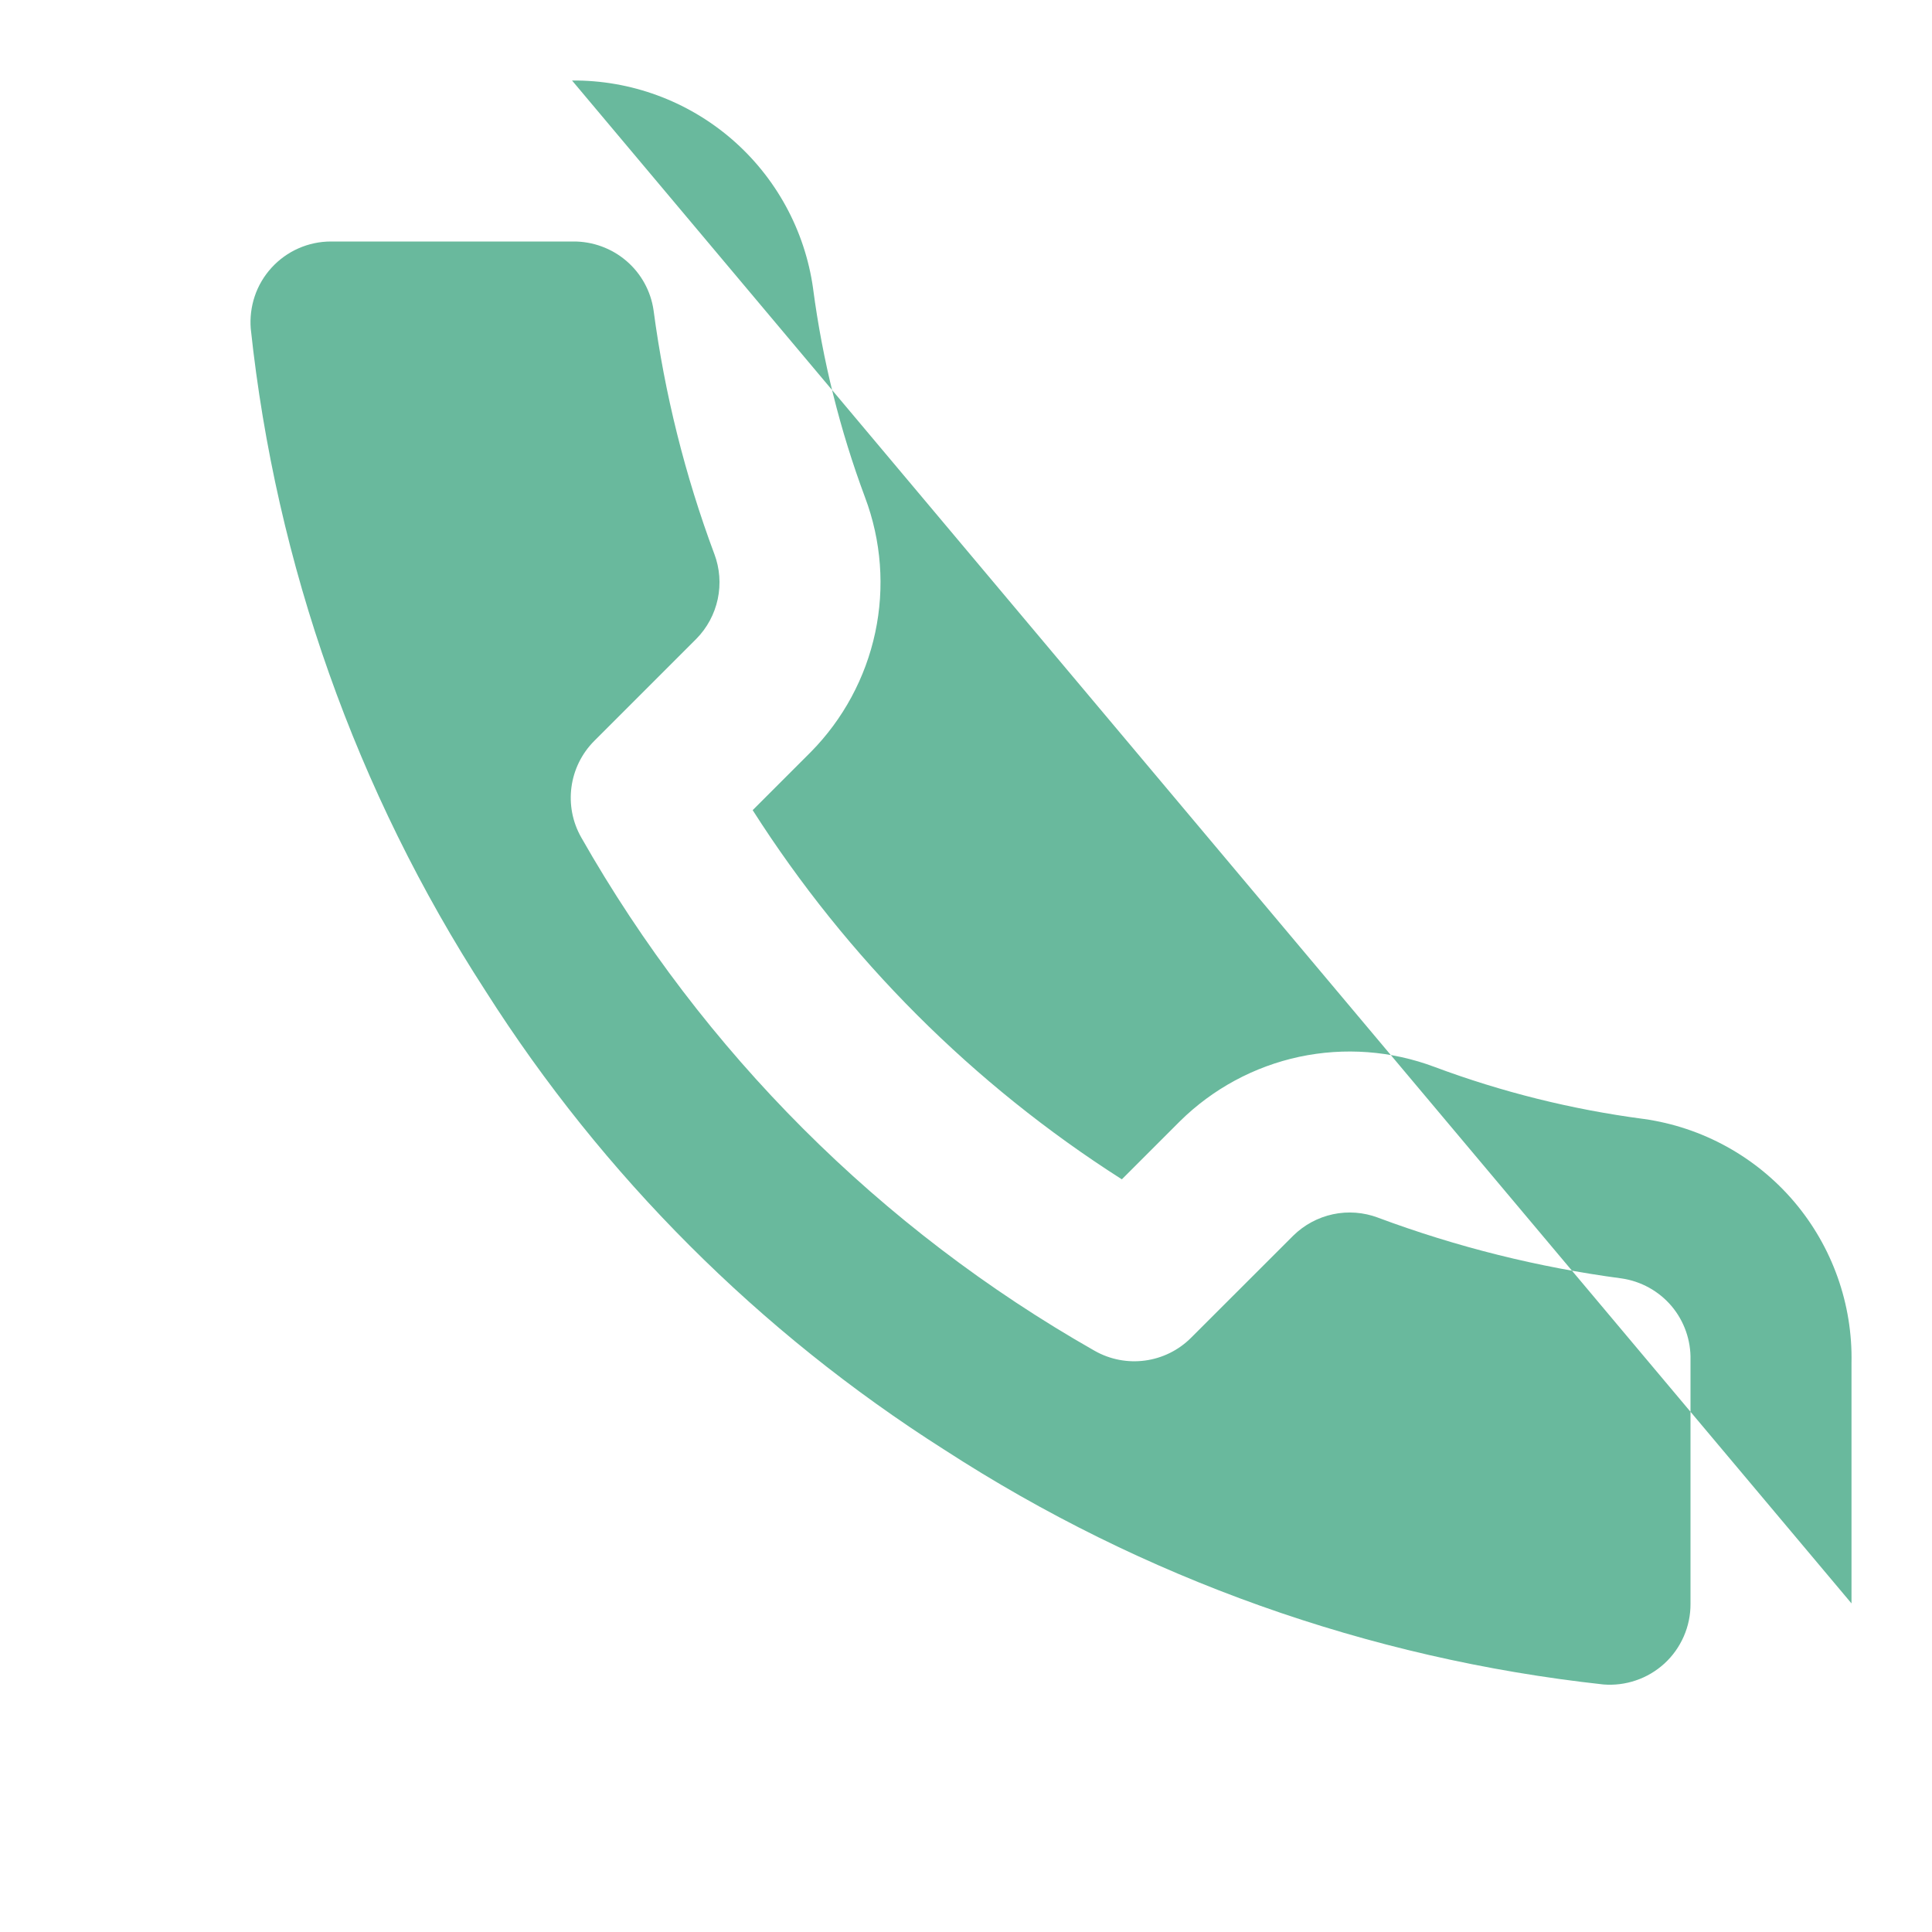
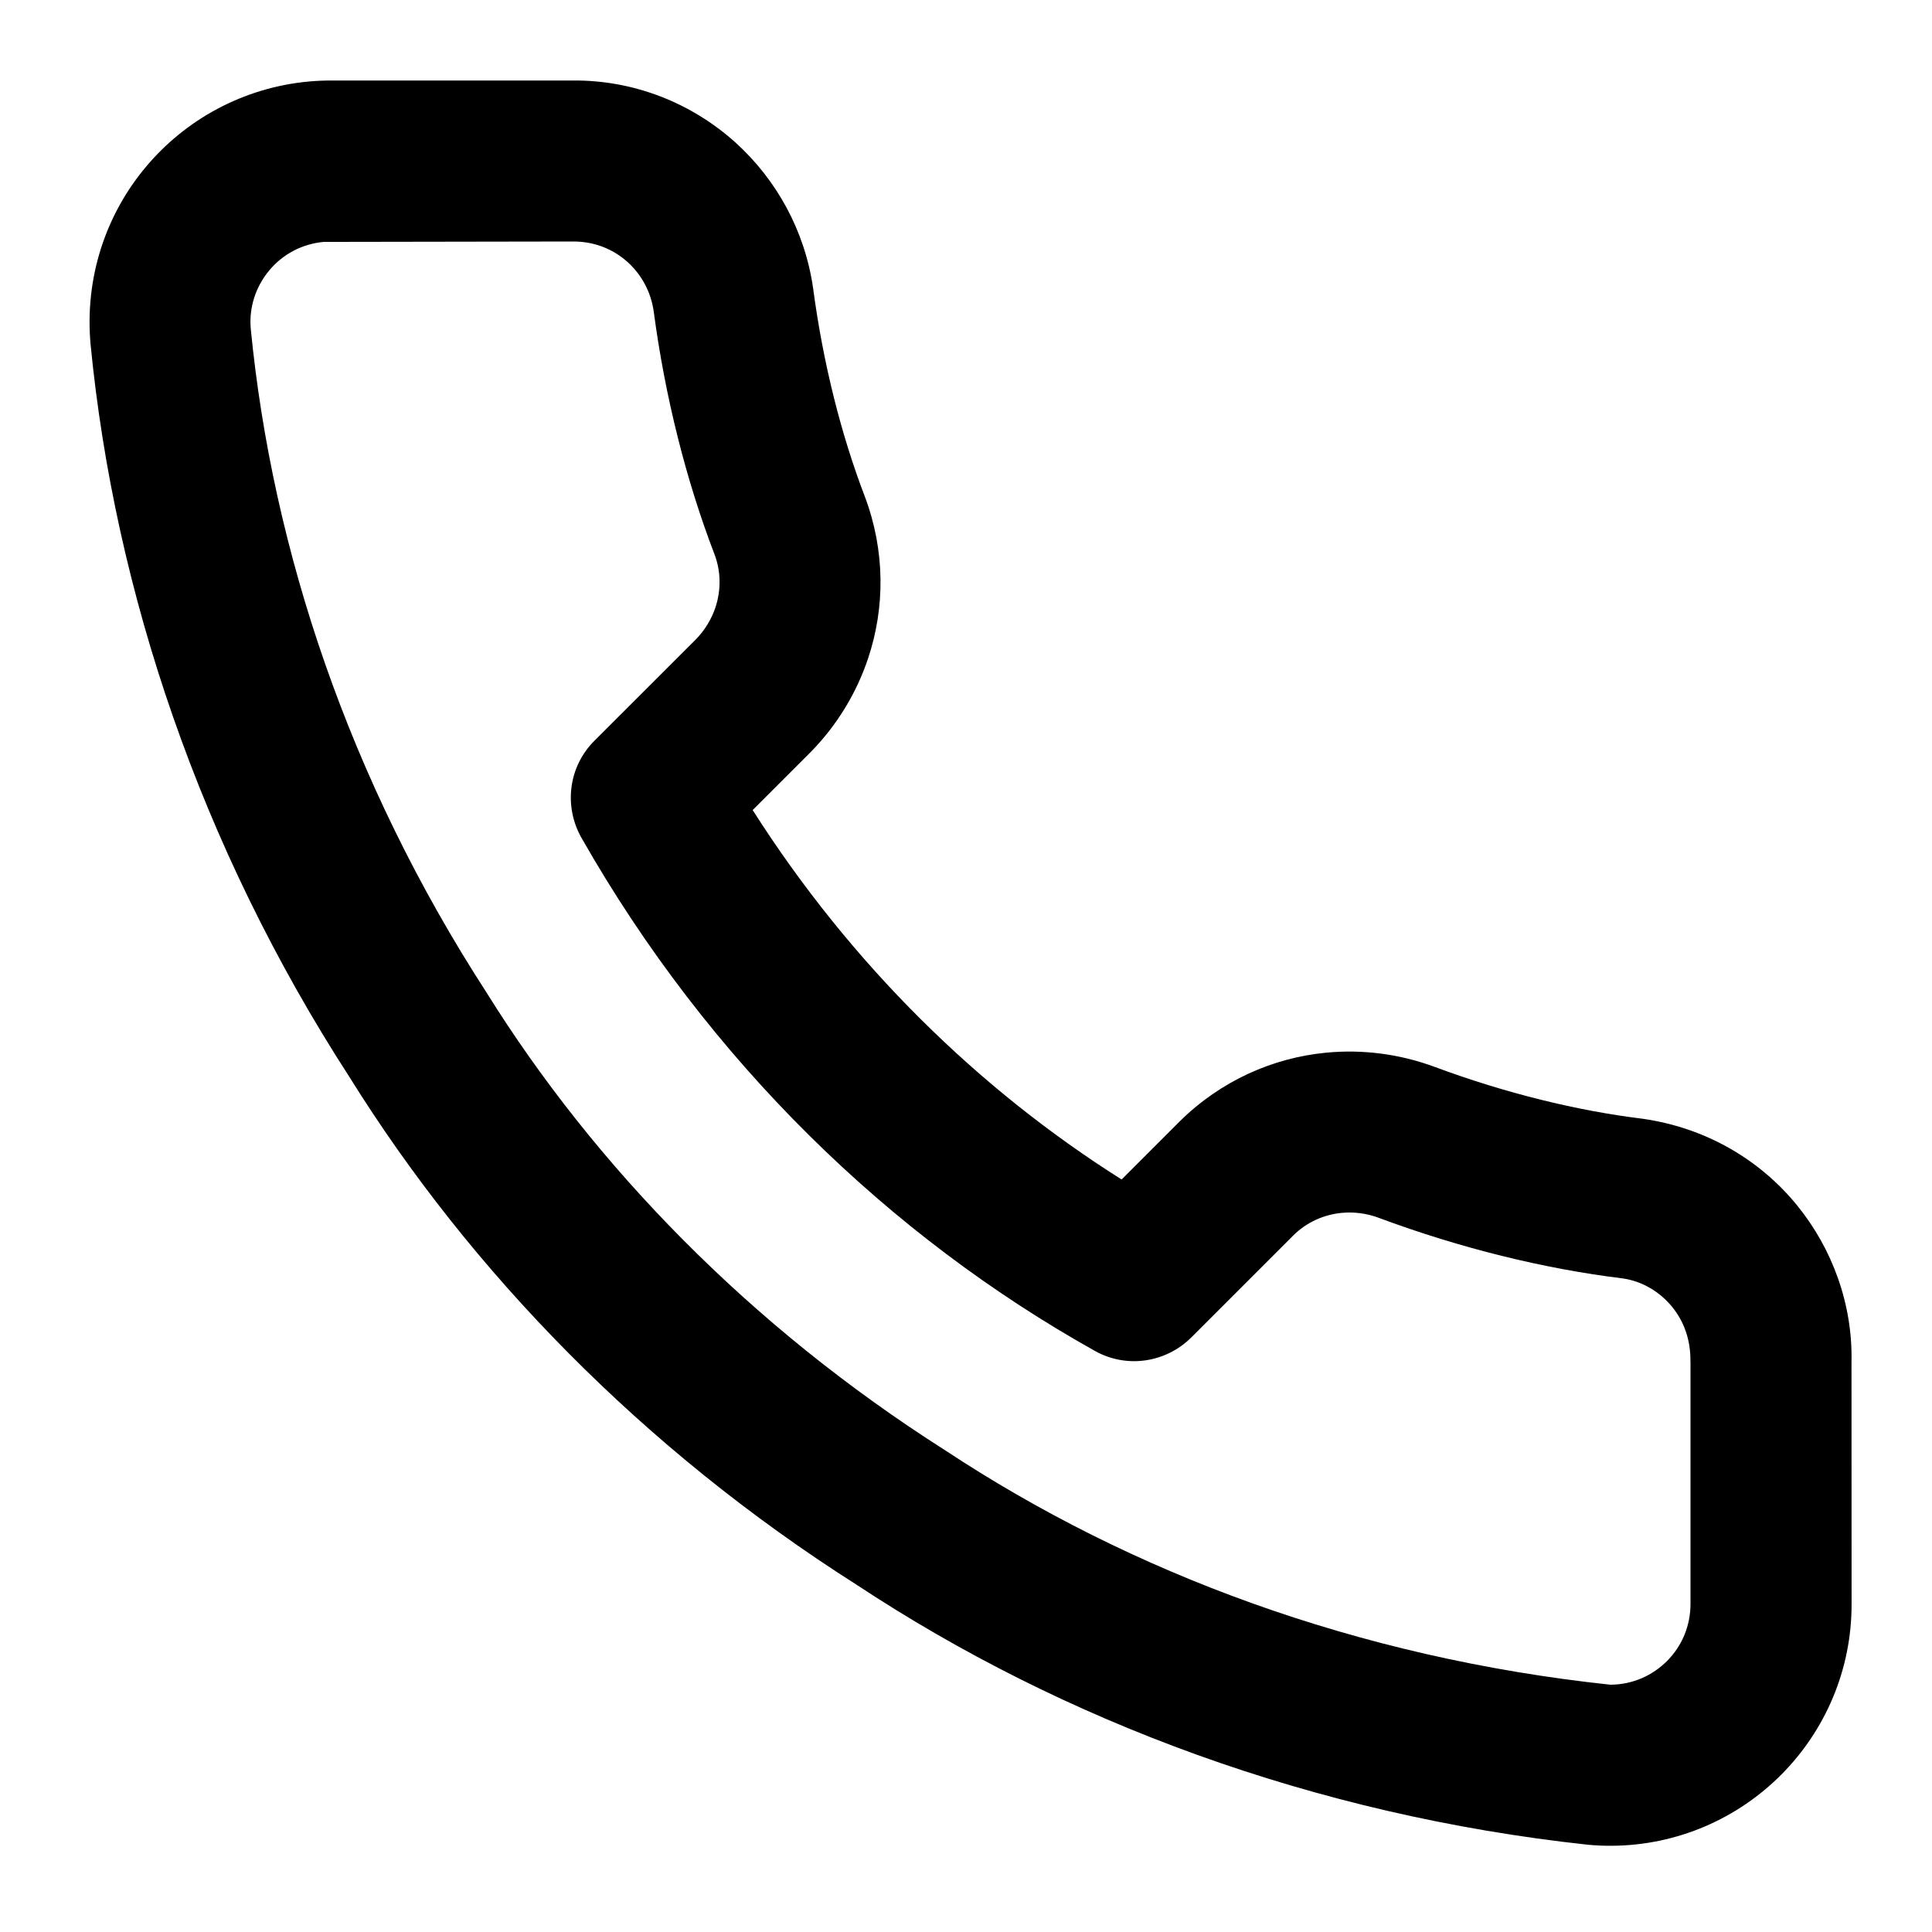
- <svg xmlns="http://www.w3.org/2000/svg" width="24" height="24" viewBox="0 0 24 24" fill="none">
-   <path fill-rule="evenodd" clip-rule="evenodd" d="M7.782 3.242C7.598 3.084 7.362 2.998 7.12 3L7.11 3V3H4.111C3.972 3 3.835 3.029 3.708 3.085C3.581 3.141 3.467 3.223 3.373 3.326C3.28 3.428 3.208 3.549 3.164 3.681C3.121 3.81 3.104 3.947 3.115 4.083C3.428 7.015 4.426 9.832 6.029 12.306L6.034 12.314L6.034 12.314C7.491 14.606 9.434 16.549 11.726 18.006L11.734 18.011L11.734 18.011C14.197 19.608 17 20.606 19.918 20.925C20.054 20.936 20.191 20.919 20.32 20.875C20.452 20.831 20.573 20.759 20.676 20.665C20.779 20.571 20.86 20.456 20.916 20.329C20.972 20.201 21.001 20.063 21 19.924L21 19.92V16.92C21 16.912 21 16.904 21 16.895C21.006 16.65 20.922 16.411 20.764 16.224C20.606 16.038 20.385 15.916 20.144 15.881C19.111 15.744 18.097 15.491 17.12 15.127L17.118 15.126C16.939 15.059 16.745 15.044 16.558 15.084C16.372 15.124 16.201 15.216 16.065 15.35L14.797 16.617C14.479 16.936 13.987 17.002 13.596 16.779C10.936 15.267 8.733 13.064 7.221 10.404C6.998 10.013 7.065 9.521 7.383 9.203L8.651 7.935C8.784 7.8 8.876 7.629 8.916 7.442C8.956 7.255 8.941 7.061 8.874 6.882L8.873 6.88C8.509 5.903 8.256 4.889 8.119 3.856C8.085 3.617 7.965 3.399 7.782 3.242ZM7.106 1C7.832 0.994 8.535 1.252 9.086 1.725C9.638 2.2 9.998 2.859 10.1 3.58L10.101 3.589L10.101 3.589C10.218 4.474 10.434 5.343 10.746 6.179C10.948 6.716 10.992 7.299 10.872 7.859C10.752 8.42 10.474 8.935 10.071 9.343L10.067 9.347L10.067 9.347L9.35 10.064C10.526 11.909 12.091 13.474 13.936 14.65L14.653 13.933L14.657 13.929C15.065 13.526 15.58 13.248 16.14 13.128C16.701 13.009 17.284 13.052 17.821 13.254C18.657 13.566 19.526 13.782 20.411 13.899L20.42 13.9L20.42 13.9C21.148 14.003 21.814 14.37 22.29 14.931C22.762 15.489 23.015 16.2 23 16.931V19.918" fill="#69B99D" />
+ <svg xmlns="http://www.w3.org/2000/svg" version="1.1" width="24" height="24" viewBox="0 0 24 24">
+   <path d="M23 16.92c0.016-0.714-0.236-1.404-0.673-1.943-0.46-0.566-1.129-0.967-1.925-1.080-0.8-0.098-1.695-0.314-2.586-0.646-0.433-0.159-0.893-0.218-1.344-0.174-0.663 0.064-1.307 0.349-1.819 0.855l-0.72 0.72c-1.77-1.117-3.36-2.667-4.583-4.589l0.726-0.726c0.322-0.33 0.563-0.726 0.707-1.156 0.212-0.632 0.214-1.336-0.039-2.011-0.289-0.753-0.518-1.644-0.644-2.595-0.104-0.714-0.456-1.345-0.963-1.804-0.539-0.486-1.256-0.779-2.027-0.771h-2.996c-0.088 0-0.182 0.004-0.273 0.012-0.824 0.075-1.542 0.478-2.033 1.066s-0.758 1.367-0.683 2.199c0.3 3.076 1.365 6.243 3.216 9.102 1.502 2.413 3.648 4.623 6.298 6.306 2.568 1.697 5.684 2.862 9.086 3.231 0.092 0.009 0.191 0.013 0.288 0.013 0.828-0.003 1.578-0.343 2.118-0.887s0.873-1.297 0.87-2.121zM21 16.92v3c0.001 0.28-0.109 0.53-0.29 0.712s-0.429 0.295-0.706 0.296c-3.149-0.336-5.961-1.391-8.263-2.912-2.428-1.543-4.359-3.537-5.702-5.694-1.697-2.62-2.655-5.481-2.924-8.238-0.024-0.268 0.064-0.526 0.229-0.724s0.403-0.33 0.678-0.355l3.088-0.005c0.271-0.003 0.507 0.094 0.687 0.256 0.17 0.154 0.288 0.366 0.323 0.608 0.142 1.072 0.408 2.117 0.757 3.025 0.081 0.216 0.080 0.447 0.010 0.658-0.049 0.145-0.131 0.281-0.242 0.395l-1.262 1.261c-0.324 0.324-0.379 0.814-0.162 1.201 1.584 2.785 3.839 4.957 6.381 6.378 0.397 0.222 0.882 0.144 1.195-0.166l1.27-1.27c0.166-0.164 0.377-0.257 0.598-0.279 0.152-0.015 0.31 0.005 0.459 0.060 1.022 0.381 2.070 0.636 3.034 0.754 0.241 0.034 0.462 0.166 0.615 0.355 0.147 0.181 0.231 0.412 0.226 0.682z" />
</svg>
